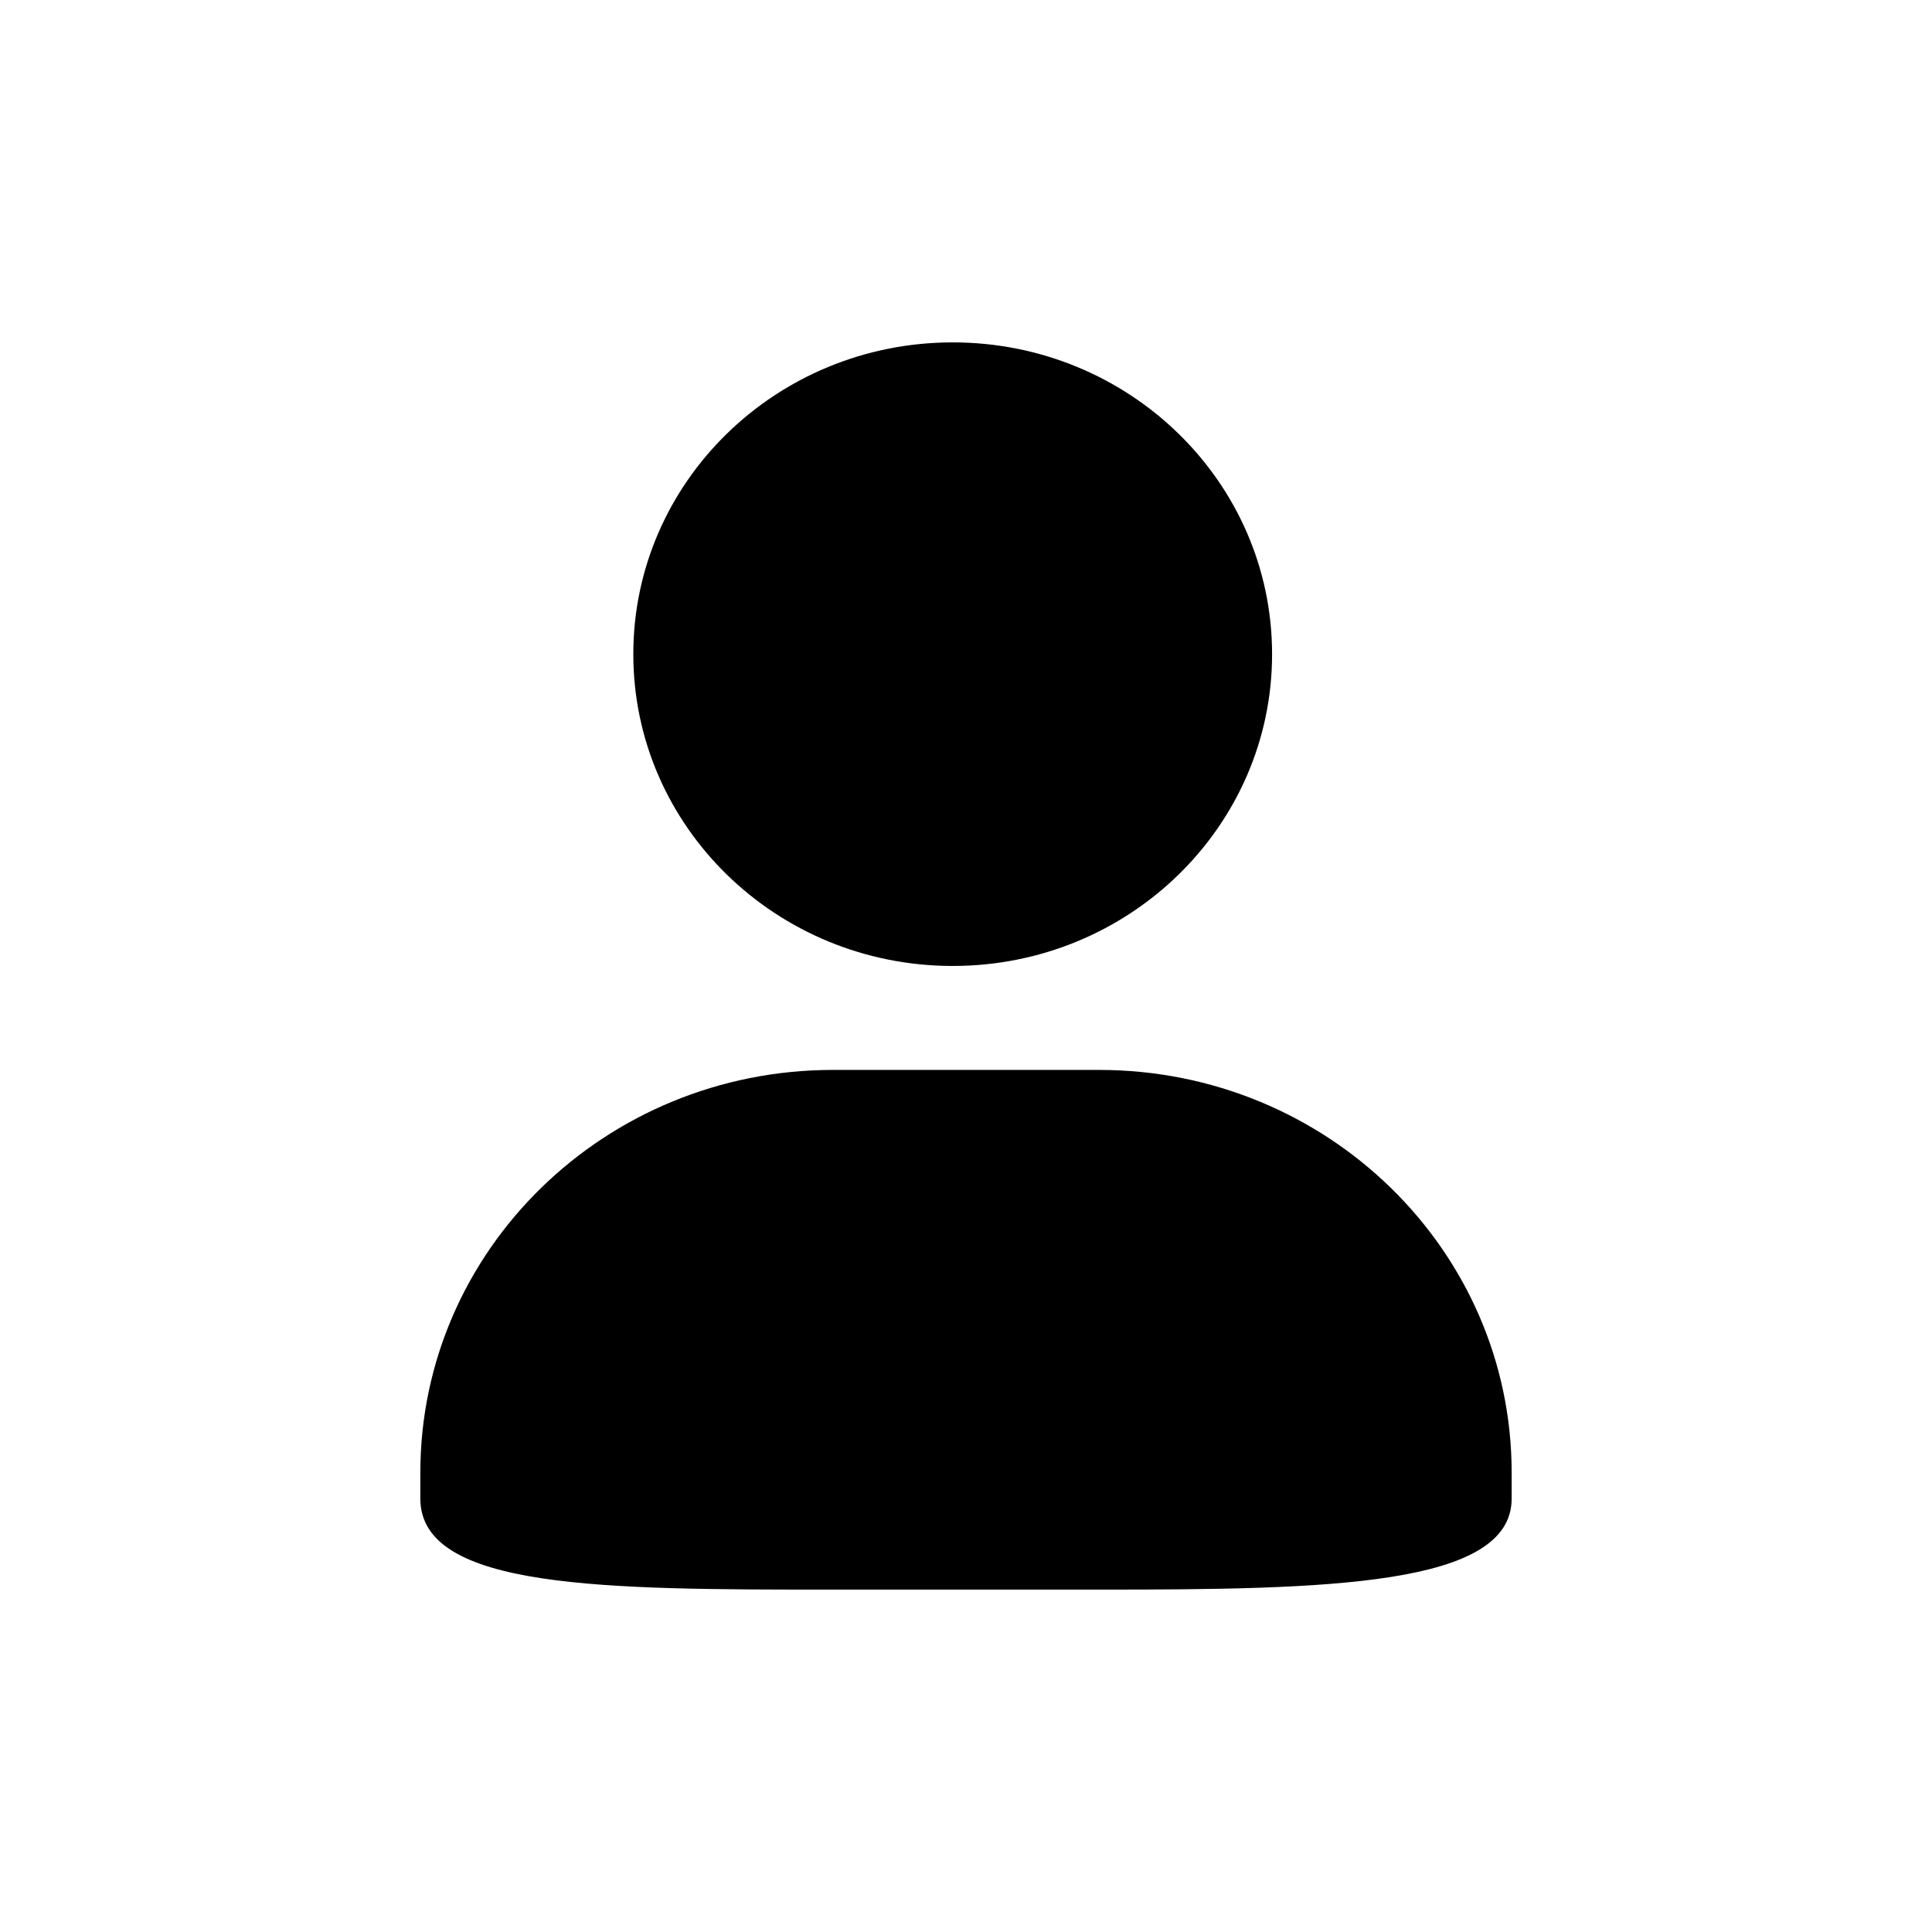
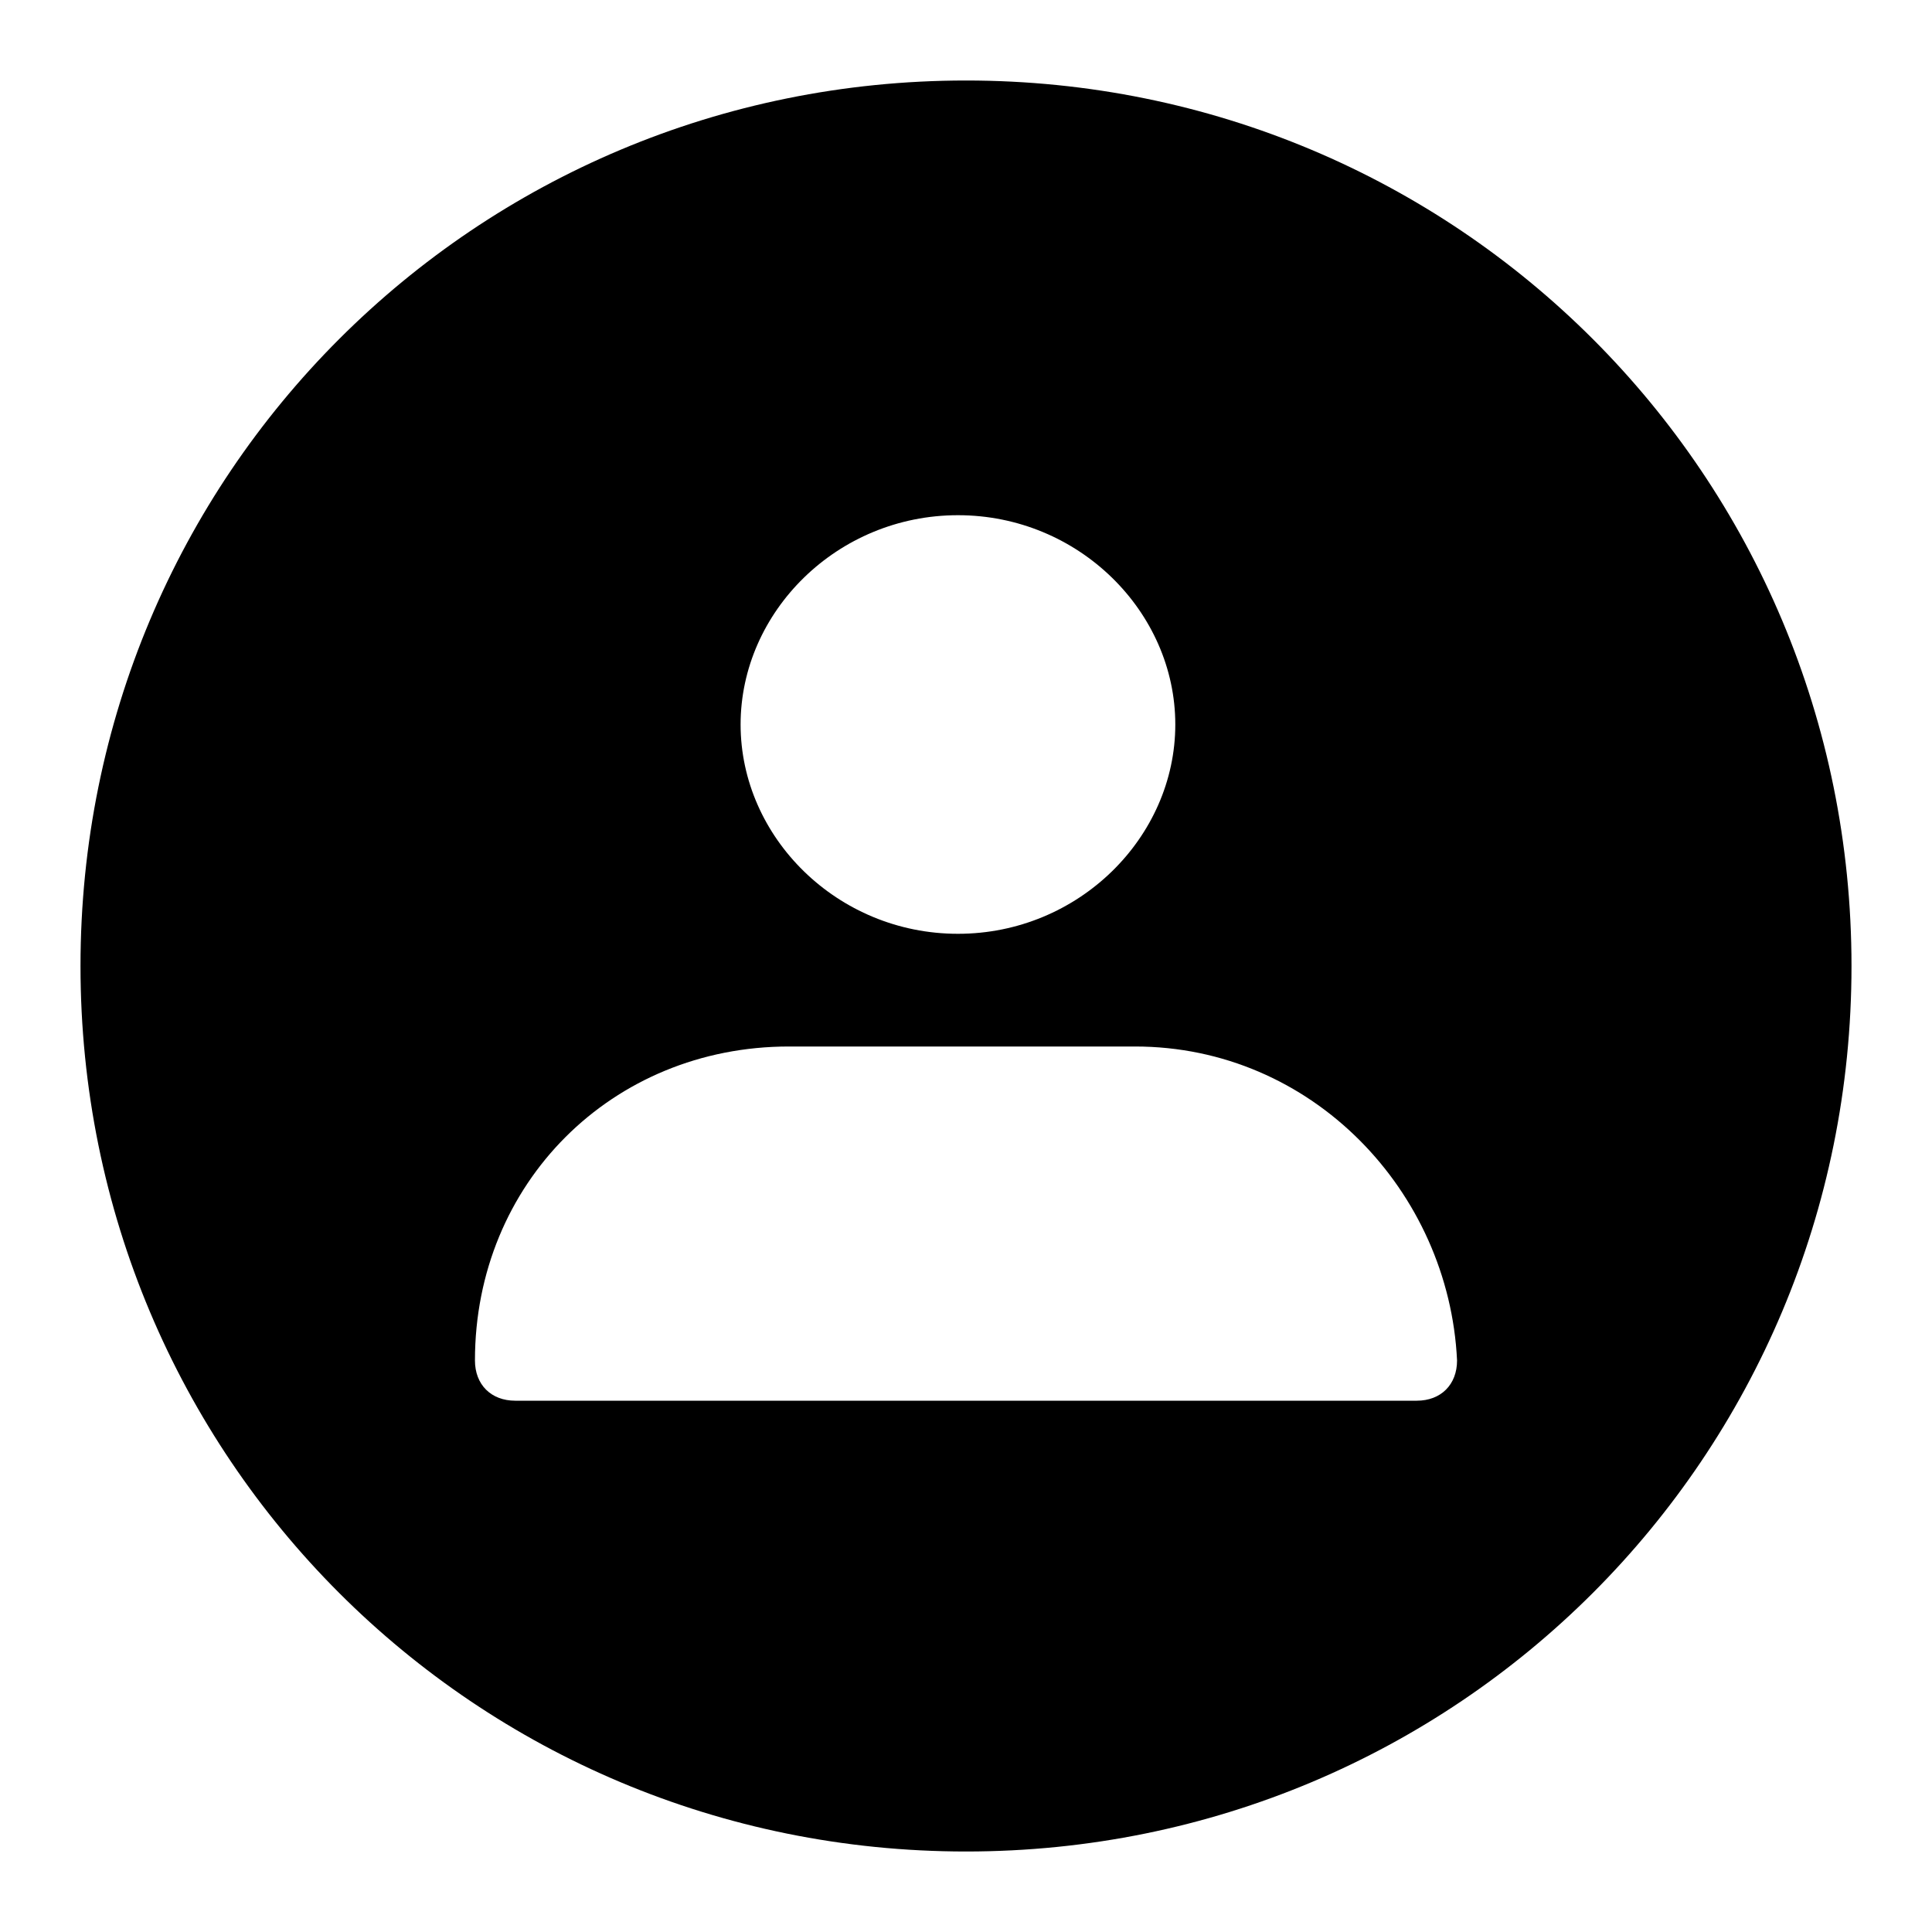
- <svg xmlns="http://www.w3.org/2000/svg" t="1503993891882" class="icon" style="" viewBox="0 0 1024 1024" version="1.1" p-id="7986" width="64" height="64">
+ <svg xmlns="http://www.w3.org/2000/svg" t="1563347492250" class="icon" viewBox="0 0 1024 1024" version="1.1" p-id="6007" width="64" height="64">
  <defs>
    <style type="text/css" />
  </defs>
-   <path d="M504.951 511.98c93.49 0 169.28-74.002 169.28-165.26 0-91.276-75.79-165.248-169.28-165.248-93.486 0-169.287 73.972-169.279 165.248-0.001 91.258 75.793 165.26 169.28 165.26z m77.6 55.098H441.466c-120.767 0-218.678 95.564-218.678 213.45V794.3c0 48.183 97.911 48.229 218.678 48.229H582.55c120.754 0 218.66-1.78 218.66-48.229v-13.77c0-117.887-97.898-213.45-218.66-213.45z" p-id="7987" />
+   <path d="M512 42.667C251.733 42.667 42.667 251.733 42.667 512s209.067 469.333 469.333 469.333 469.333-209.067 469.333-469.333S772.267 42.667 512 42.667z m-4.267 230.4c64 0 115.2 51.2 115.2 110.933s-51.2 110.933-115.2 110.933c-64 0-115.2-51.2-115.2-110.933s51.2-110.933 115.2-110.933z m243.2 469.333H273.067c-12.8 0-21.333-8.533-21.333-21.333 0-93.867 72.533-166.4 166.4-166.4h183.467c93.867 0 166.4 76.8 170.667 166.4 0 12.8-8.533 21.333-21.333 21.333z" p-id="6008" />
</svg>
